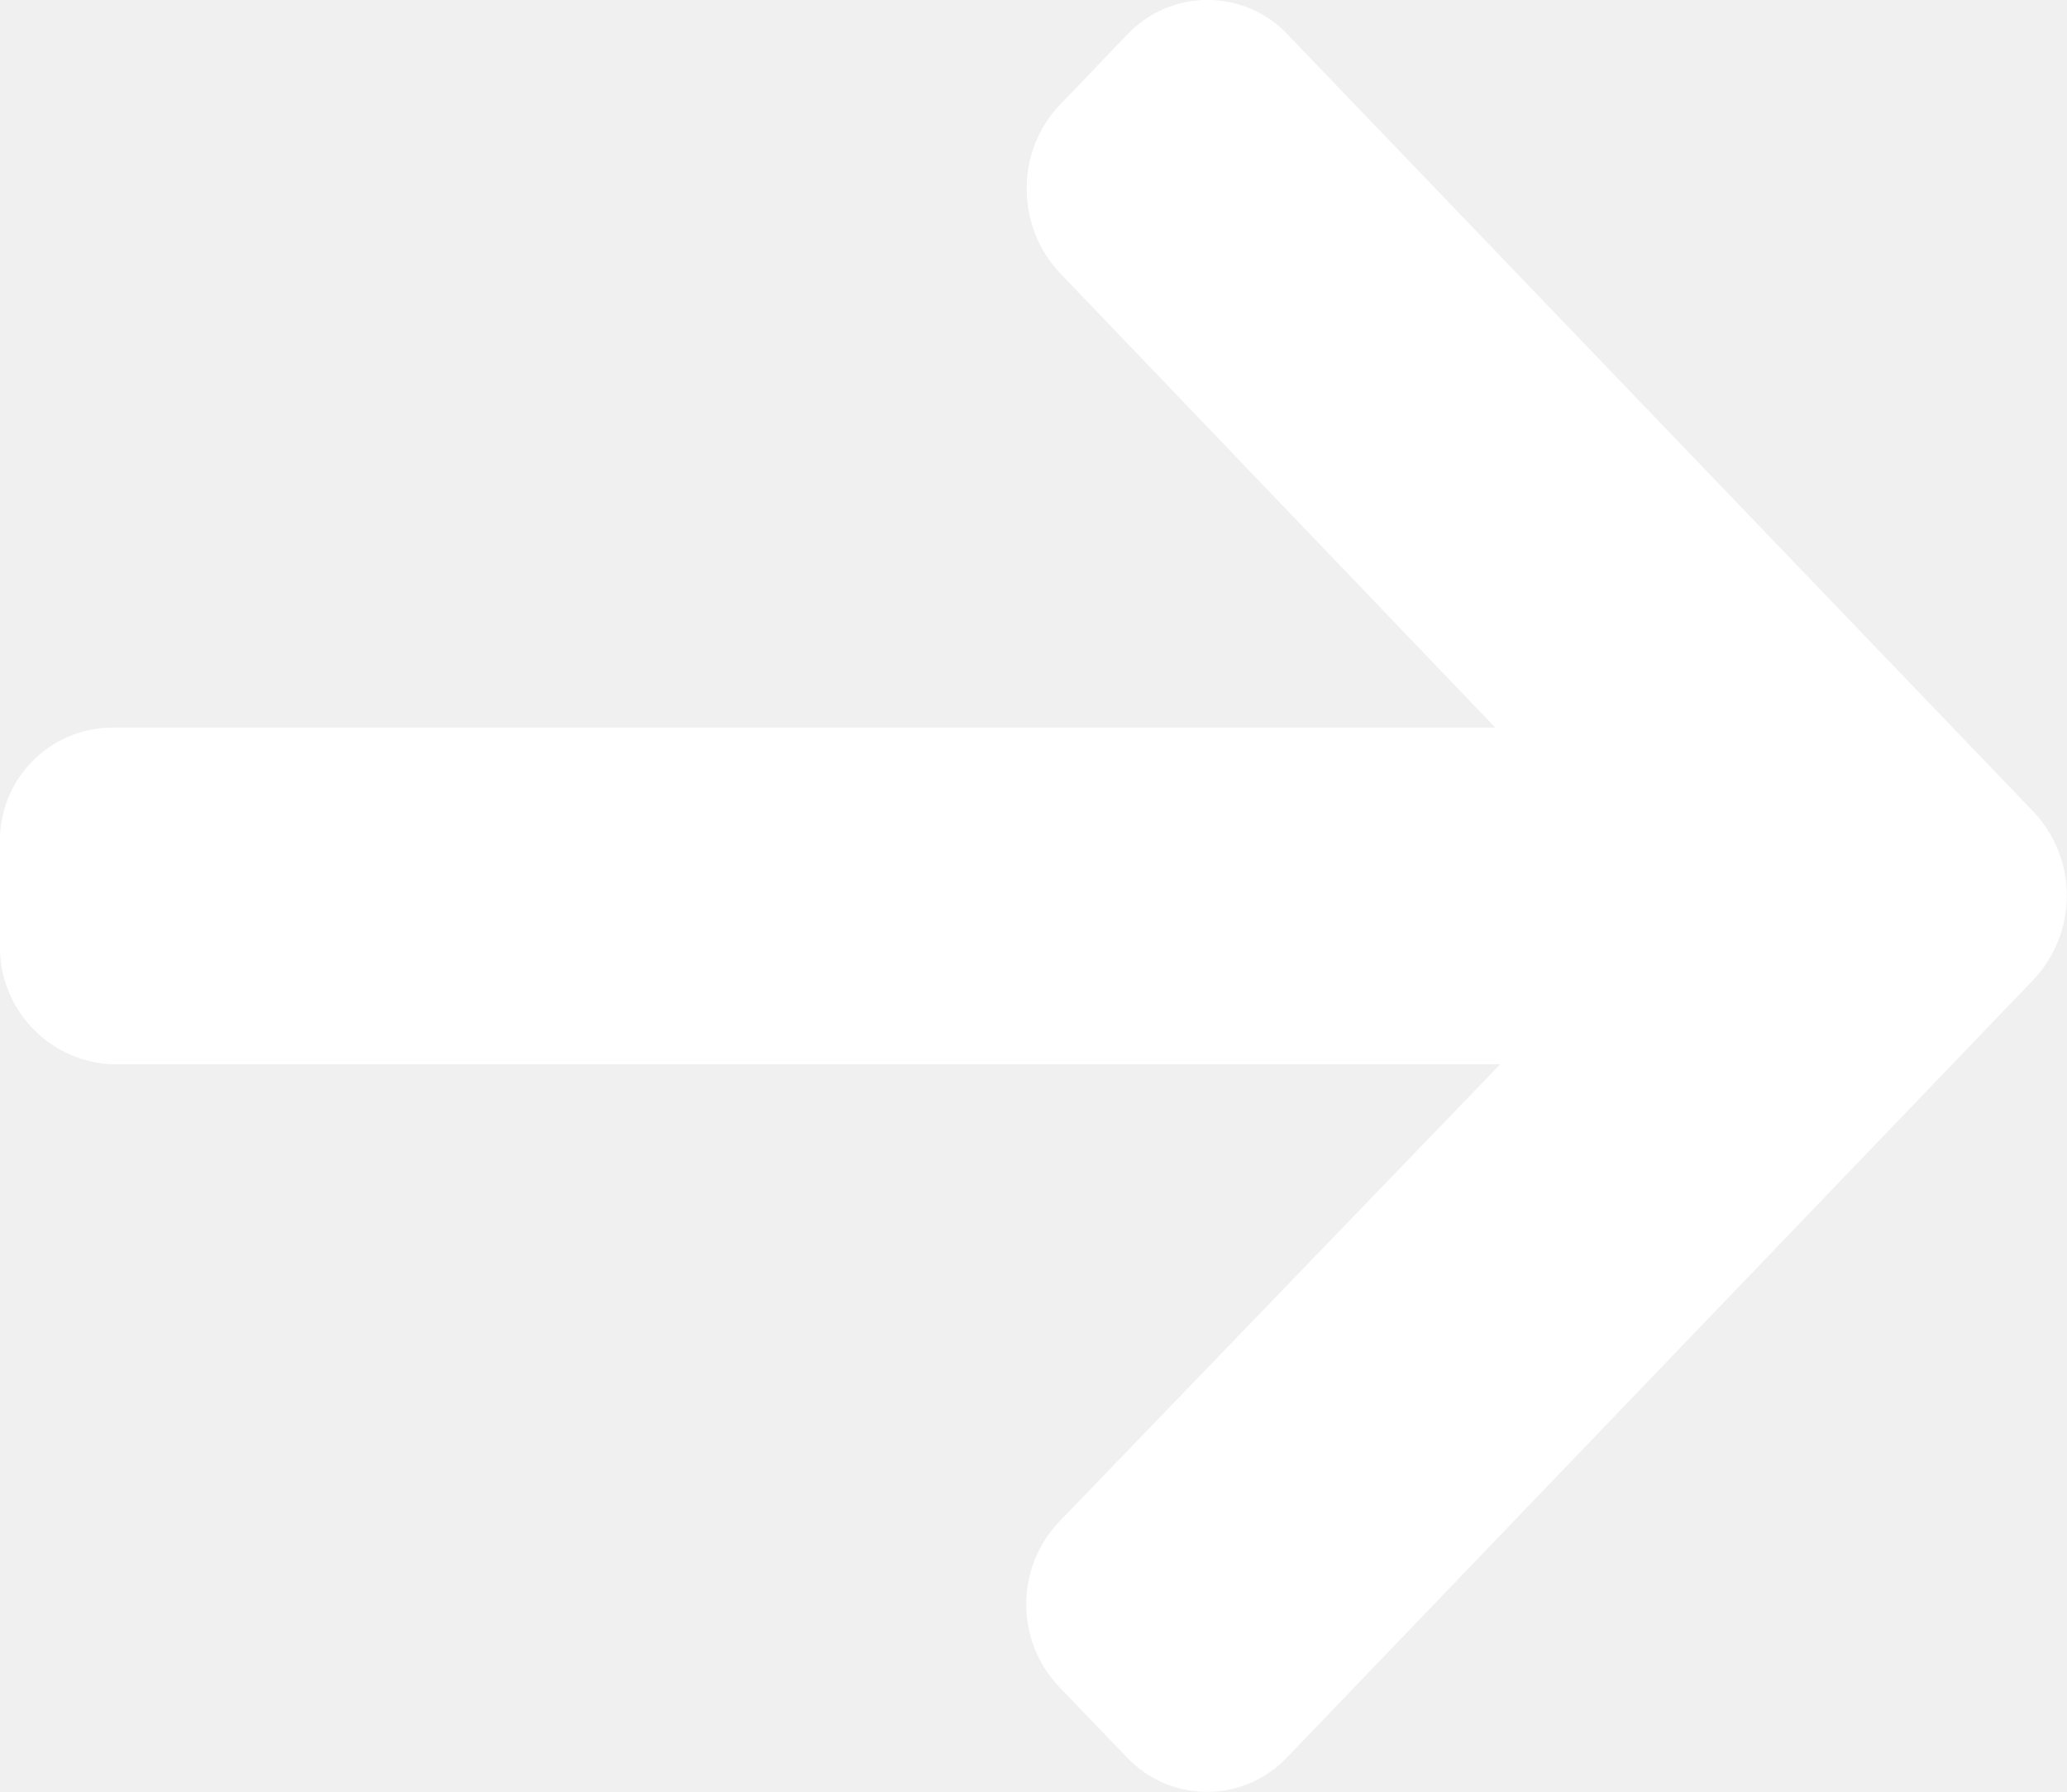
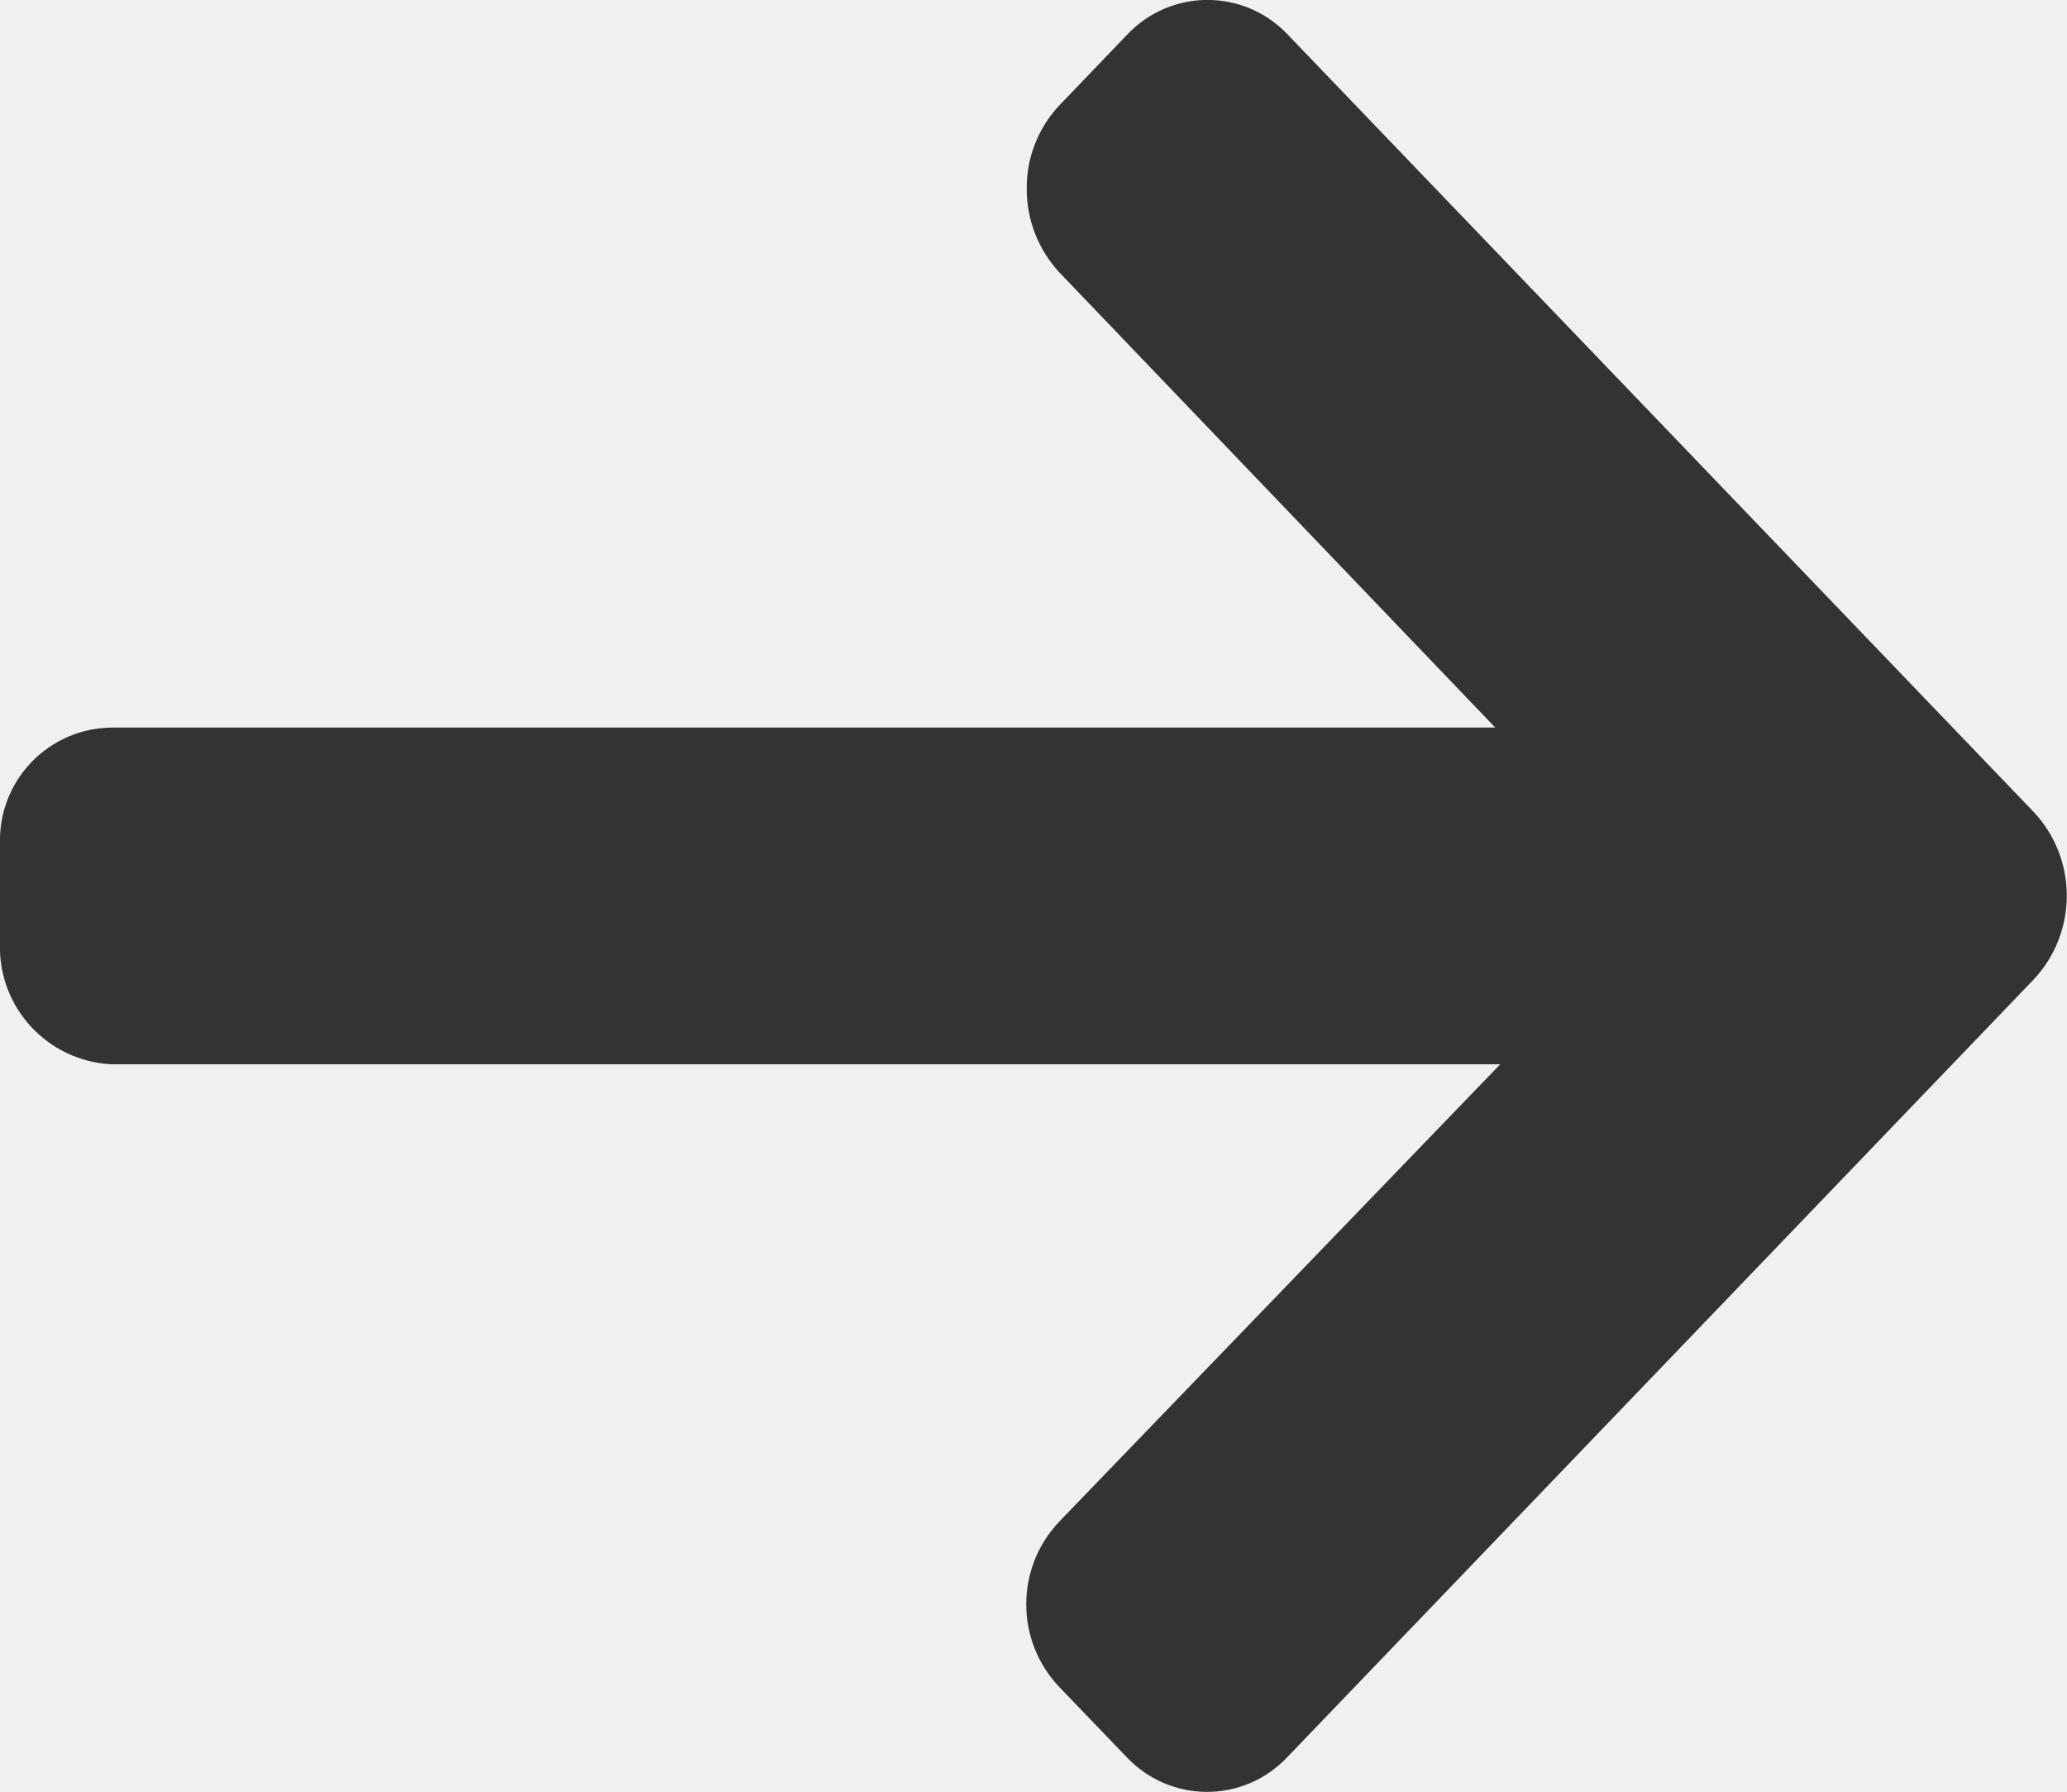
- <svg xmlns="http://www.w3.org/2000/svg" width="15" height="13" viewBox="0 0 15 13" fill="#fff">
+ <svg xmlns="http://www.w3.org/2000/svg" width="15" height="13" viewBox="0 0 15 13" fill="#333">
  <defs>
    <style>
      .cls-1 {
        fill-rule: evenodd;
      }
    </style>
  </defs>
  <path class="cls-1" d="M710.76,648.893l-5.417-5.644a0.8,0.8,0,0,0-1.161,0l-0.492.513a0.87,0.87,0,0,0-.239.605,0.887,0.887,0,0,0,.239.612l3.161,3.3H696.81a0.818,0.818,0,0,0-.81.841v0.724a0.851,0.851,0,0,0,.81.878h10.077l-3.2,3.318a0.871,0.871,0,0,0,0,1.2l0.491,0.511a0.8,0.8,0,0,0,1.162,0l5.417-5.643A0.889,0.889,0,0,0,710.76,648.893Z" transform="translate(-696 -643)" />
</svg>
